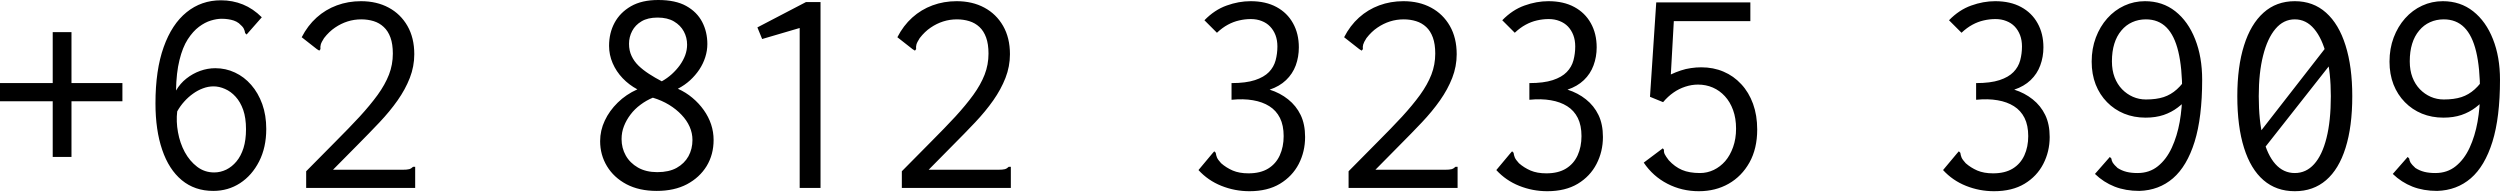
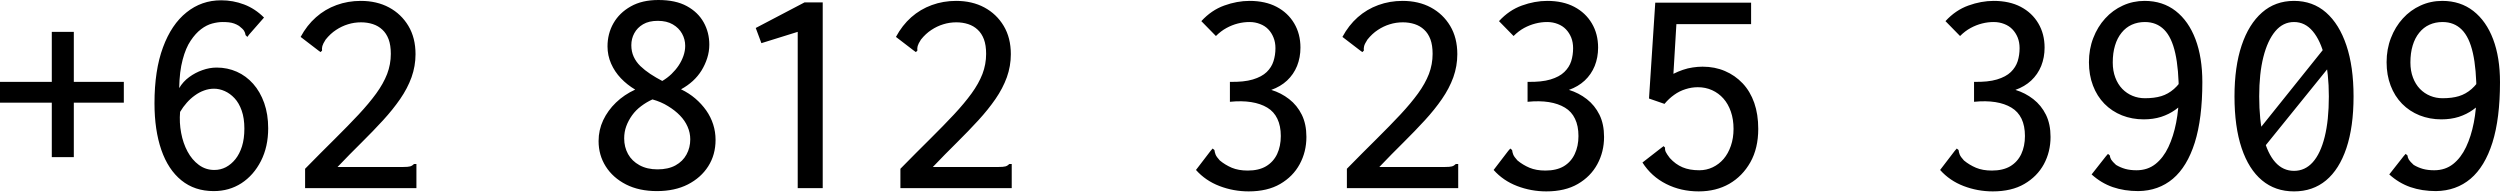
- <svg xmlns="http://www.w3.org/2000/svg" viewBox="0 11.4 419.7 32.1" data-asc="0.859" width="419.7" height="32.1">
+ <svg xmlns="http://www.w3.org/2000/svg" viewBox="0 11.35 419.95 32.15" data-asc="0.859" width="419.95" height="32.15">
  <defs />
  <g fill="#000000">
    <g transform="translate(0, 0)">
-       <path d="M8.85 37.75L8.85 28.40L0 28.40L0 25.35L8.85 25.35L8.85 16.80L12 16.80L12 25.35L20.55 25.35L20.55 28.40L12 28.40L12 37.75L8.85 37.75ZM35.80 43.45Q32.70 43.45 30.52 41.65Q28.35 39.85 27.23 36.55Q26.10 33.25 26.10 28.75Q26.10 23.15 27.48 19.30Q28.85 15.45 31.33 13.45Q33.80 11.45 37.10 11.45Q39.05 11.45 40.78 12.15Q42.50 12.85 43.95 14.30L41.75 16.80L41.40 17.20L41.15 16.95Q41.10 16.55 40.92 16.20Q40.75 15.85 40.10 15.30Q39.70 15 39.25 14.85Q38.80 14.70 38.30 14.63Q37.80 14.55 37.20 14.55Q36.40 14.55 35.40 14.85Q34.40 15.15 33.40 15.90Q32.40 16.65 31.52 18Q30.65 19.35 30.13 21.48Q29.60 23.60 29.55 26.60Q30.25 25.40 31.30 24.58Q32.35 23.75 33.60 23.30Q34.85 22.85 36.15 22.85Q37.90 22.85 39.45 23.58Q41 24.30 42.17 25.65Q43.35 27 44.03 28.88Q44.70 30.75 44.70 33.05Q44.70 36.15 43.50 38.50Q42.30 40.85 40.30 42.15Q38.30 43.45 35.80 43.45L35.80 43.45M35.95 40.35Q37 40.35 37.98 39.88Q38.95 39.40 39.70 38.50Q40.45 37.60 40.88 36.25Q41.30 34.90 41.30 33.10Q41.30 31.20 40.83 29.85Q40.35 28.50 39.55 27.63Q38.75 26.75 37.77 26.33Q36.80 25.90 35.85 25.90Q34.95 25.90 34.08 26.23Q33.20 26.55 32.40 27.13Q31.60 27.70 30.93 28.45Q30.25 29.20 29.75 30.10Q29.55 31.80 29.88 33.60Q30.20 35.40 31.02 36.93Q31.85 38.45 33.10 39.40Q34.35 40.35 35.95 40.35L35.95 40.35ZM51.40 40.15Q54.10 37.40 56.35 35.15Q58.60 32.90 60.38 30.98Q62.15 29.05 63.40 27.33Q64.65 25.60 65.30 23.93Q65.95 22.25 65.95 20.40Q65.95 18.80 65.55 17.70Q65.15 16.60 64.42 15.93Q63.70 15.25 62.73 14.95Q61.75 14.65 60.65 14.65Q59.45 14.65 58.35 15Q57.25 15.35 56.25 16.03Q55.25 16.70 54.40 17.80Q53.95 18.50 53.85 18.88Q53.75 19.25 53.80 19.65L53.60 19.90L53.20 19.65L50.65 17.65Q51.65 15.70 53.15 14.35Q54.65 13 56.55 12.30Q58.45 11.60 60.60 11.60Q63.25 11.60 65.25 12.68Q67.25 13.75 68.40 15.75Q69.55 17.75 69.55 20.50Q69.55 22.55 68.80 24.48Q68.05 26.40 66.75 28.25Q65.45 30.10 63.70 31.95Q61.95 33.80 59.98 35.78Q58 37.75 55.90 39.90L67.50 39.90Q68.35 39.90 68.70 39.80Q69.05 39.70 69.35 39.40L69.70 39.40L69.70 39.90L69.70 42.95L51.40 42.95L51.40 40.15ZM110.25 43.45Q107.30 43.45 105.17 42.33Q103.05 41.20 101.90 39.30Q100.75 37.40 100.75 35.10Q100.75 33.30 101.53 31.65Q102.30 30 103.70 28.63Q105.10 27.25 107 26.40Q105.60 25.65 104.53 24.53Q103.45 23.40 102.85 22Q102.25 20.60 102.25 19.10Q102.25 16.95 103.17 15.23Q104.10 13.50 105.92 12.45Q107.75 11.40 110.50 11.40Q113.40 11.40 115.20 12.40Q117 13.40 117.88 15.08Q118.75 16.75 118.75 18.80Q118.75 19.90 118.40 21Q118.05 22.10 117.40 23.08Q116.75 24.05 115.85 24.88Q114.95 25.70 113.80 26.30Q115.15 26.90 116.25 27.83Q117.35 28.75 118.15 29.88Q118.95 31 119.38 32.28Q119.80 33.55 119.80 34.90Q119.80 37.35 118.63 39.28Q117.45 41.20 115.33 42.33Q113.20 43.45 110.25 43.45M110.35 40.30Q112.30 40.30 113.60 39.58Q114.90 38.85 115.58 37.63Q116.25 36.40 116.25 34.90Q116.25 33.75 115.78 32.68Q115.30 31.60 114.42 30.68Q113.55 29.75 112.33 29Q111.10 28.25 109.60 27.80Q108.50 28.25 107.53 28.98Q106.55 29.70 105.85 30.63Q105.15 31.55 104.75 32.58Q104.35 33.60 104.35 34.75Q104.35 36.25 105.05 37.50Q105.75 38.75 107.10 39.53Q108.45 40.30 110.35 40.30M111.10 25.05Q112 24.55 112.78 23.85Q113.55 23.15 114.13 22.35Q114.70 21.55 115.03 20.68Q115.35 19.80 115.35 18.90Q115.35 17.70 114.80 16.68Q114.25 15.65 113.15 15Q112.05 14.35 110.40 14.35Q108.75 14.35 107.70 14.98Q106.65 15.60 106.13 16.60Q105.60 17.60 105.60 18.75Q105.60 19.90 106.03 20.80Q106.45 21.70 107.20 22.43Q107.95 23.15 108.95 23.80Q109.95 24.45 111.10 25.05ZM134.25 42.95L134.25 16.10L127.95 17.95L127.15 16L135.30 11.75L137.75 11.75L137.75 42.95L134.25 42.95ZM151.40 40.15Q154.10 37.40 156.35 35.15Q158.60 32.90 160.38 30.98Q162.15 29.05 163.40 27.33Q164.65 25.60 165.30 23.93Q165.95 22.25 165.95 20.40Q165.95 18.80 165.55 17.70Q165.15 16.60 164.43 15.93Q163.70 15.25 162.72 14.95Q161.75 14.65 160.65 14.65Q159.45 14.65 158.35 15Q157.25 15.35 156.25 16.03Q155.25 16.70 154.40 17.80Q153.95 18.50 153.85 18.88Q153.75 19.25 153.80 19.65L153.60 19.90L153.20 19.65L150.65 17.65Q151.65 15.70 153.15 14.35Q154.65 13 156.55 12.30Q158.45 11.60 160.60 11.60Q163.25 11.60 165.25 12.68Q167.25 13.75 168.40 15.75Q169.55 17.75 169.55 20.50Q169.55 22.55 168.80 24.48Q168.05 26.40 166.75 28.25Q165.45 30.10 163.70 31.95Q161.95 33.80 159.97 35.78Q158 37.75 155.90 39.90L167.50 39.90Q168.35 39.90 168.70 39.80Q169.05 39.70 169.35 39.40L169.70 39.40L169.70 39.90L169.70 42.95L151.40 42.95L151.40 40.15ZM209.75 43.50Q207.30 43.50 205.05 42.60Q202.80 41.70 201.20 39.95L203.50 37.20L203.85 36.80L204.10 37.05Q204.15 37.45 204.30 37.83Q204.45 38.20 205 38.80Q205.85 39.55 206.95 40.03Q208.05 40.50 209.60 40.50Q211.60 40.50 212.90 39.70Q214.20 38.90 214.85 37.48Q215.50 36.05 215.50 34.25Q215.50 32.45 214.88 31.20Q214.25 29.95 213.10 29.23Q211.95 28.50 210.35 28.23Q208.75 27.95 206.75 28.15L206.75 25.35Q209.15 25.35 210.68 24.85Q212.20 24.35 213.03 23.50Q213.85 22.65 214.15 21.53Q214.45 20.40 214.45 19.20Q214.45 18.15 214.13 17.30Q213.80 16.45 213.22 15.85Q212.65 15.25 211.82 14.93Q211 14.60 210 14.60Q209 14.60 208.03 14.83Q207.05 15.05 206.13 15.55Q205.20 16.05 204.30 16.90L202.20 14.80Q203.90 13.05 205.93 12.33Q207.95 11.60 209.95 11.60Q212.50 11.60 214.30 12.58Q216.10 13.55 217.07 15.30Q218.05 17.05 218.05 19.35Q218.05 20.95 217.53 22.38Q217 23.80 215.90 24.85Q214.80 25.90 213.15 26.45Q214.90 27 216.25 28.08Q217.60 29.15 218.35 30.70Q219.10 32.25 219.10 34.40Q219.10 36.85 218.03 38.93Q216.95 41 214.88 42.25Q212.80 43.50 209.75 43.50L209.75 43.50ZM226.40 40.15Q229.10 37.40 231.35 35.15Q233.60 32.90 235.38 30.98Q237.15 29.05 238.40 27.33Q239.65 25.60 240.30 23.93Q240.95 22.25 240.95 20.40Q240.95 18.80 240.55 17.70Q240.15 16.60 239.43 15.93Q238.70 15.25 237.72 14.95Q236.75 14.65 235.65 14.65Q234.45 14.65 233.35 15Q232.25 15.35 231.25 16.03Q230.25 16.70 229.40 17.80Q228.95 18.50 228.85 18.88Q228.75 19.25 228.80 19.65L228.60 19.90L228.20 19.65L225.65 17.65Q226.65 15.70 228.15 14.35Q229.65 13 231.55 12.30Q233.45 11.60 235.60 11.60Q238.25 11.60 240.25 12.68Q242.25 13.75 243.40 15.75Q244.55 17.75 244.55 20.50Q244.55 22.55 243.80 24.48Q243.05 26.40 241.75 28.25Q240.45 30.10 238.70 31.95Q236.95 33.80 234.97 35.78Q233 37.75 230.90 39.90L242.50 39.90Q243.35 39.90 243.70 39.80Q244.05 39.70 244.35 39.40L244.70 39.40L244.70 39.90L244.70 42.95L226.40 42.95L226.40 40.15ZM259.75 43.50Q257.30 43.50 255.05 42.60Q252.80 41.70 251.20 39.95L253.50 37.20L253.85 36.80L254.10 37.05Q254.15 37.45 254.30 37.83Q254.45 38.20 255 38.80Q255.85 39.55 256.95 40.03Q258.05 40.50 259.60 40.50Q261.60 40.50 262.90 39.70Q264.20 38.90 264.85 37.48Q265.50 36.05 265.50 34.25Q265.50 32.45 264.88 31.20Q264.25 29.95 263.10 29.23Q261.95 28.50 260.35 28.23Q258.75 27.95 256.75 28.15L256.75 25.35Q259.15 25.35 260.68 24.85Q262.20 24.35 263.02 23.50Q263.85 22.65 264.15 21.53Q264.45 20.40 264.45 19.20Q264.45 18.15 264.13 17.30Q263.80 16.45 263.23 15.85Q262.65 15.25 261.82 14.93Q261 14.60 260 14.60Q259 14.60 258.02 14.83Q257.05 15.05 256.13 15.55Q255.20 16.05 254.30 16.90L252.20 14.80Q253.90 13.05 255.93 12.33Q257.95 11.60 259.95 11.60Q262.50 11.60 264.30 12.58Q266.10 13.55 267.07 15.30Q268.05 17.05 268.05 19.35Q268.05 20.95 267.52 22.38Q267 23.80 265.90 24.85Q264.80 25.90 263.15 26.45Q264.90 27 266.25 28.08Q267.60 29.15 268.35 30.70Q269.10 32.25 269.10 34.40Q269.10 36.85 268.02 38.93Q266.95 41 264.88 42.25Q262.80 43.50 259.75 43.50L259.75 43.50ZM285.20 43.50Q282.35 43.50 279.93 42.25Q277.50 41 275.95 38.70L278.75 36.60L279.15 36.30L279.35 36.55Q279.30 36.95 279.48 37.30Q279.65 37.65 280.15 38.30Q281.15 39.40 282.38 39.93Q283.60 40.45 285.40 40.45Q286.60 40.45 287.70 39.93Q288.80 39.40 289.63 38.45Q290.45 37.50 290.95 36.10Q291.45 34.70 291.45 33Q291.45 31.25 290.95 29.88Q290.45 28.50 289.57 27.55Q288.70 26.60 287.55 26.10Q286.40 25.60 285.05 25.60Q284 25.60 282.93 25.95Q281.85 26.30 280.93 26.95Q280 27.60 279.20 28.55L277 27.65L278.05 11.80L293.85 11.80L293.85 14.95L281 14.95L280.50 23.90Q281.35 23.50 282.18 23.23Q283 22.95 283.88 22.83Q284.75 22.70 285.60 22.70Q287.65 22.70 289.35 23.43Q291.05 24.15 292.32 25.53Q293.60 26.90 294.30 28.83Q295 30.75 295 33.15Q295 36.35 293.70 38.68Q292.40 41 290.20 42.25Q288 43.50 285.20 43.50L285.20 43.50ZM334.75 43.50Q332.30 43.50 330.05 42.60Q327.80 41.70 326.20 39.95L328.50 37.20L328.85 36.80L329.10 37.05Q329.15 37.45 329.30 37.83Q329.45 38.20 330 38.80Q330.85 39.55 331.95 40.03Q333.05 40.50 334.60 40.50Q336.60 40.50 337.90 39.70Q339.20 38.90 339.85 37.48Q340.50 36.05 340.50 34.25Q340.50 32.45 339.88 31.20Q339.25 29.95 338.10 29.23Q336.95 28.50 335.35 28.23Q333.75 27.95 331.75 28.15L331.75 25.35Q334.15 25.35 335.68 24.85Q337.20 24.35 338.02 23.50Q338.85 22.65 339.15 21.53Q339.45 20.40 339.45 19.20Q339.45 18.15 339.13 17.30Q338.80 16.45 338.23 15.85Q337.65 15.25 336.82 14.93Q336 14.60 335 14.60Q334 14.60 333.02 14.83Q332.05 15.05 331.13 15.55Q330.20 16.05 329.30 16.90L327.20 14.80Q328.90 13.05 330.93 12.33Q332.95 11.60 334.95 11.60Q337.50 11.60 339.30 12.58Q341.10 13.55 342.07 15.30Q343.05 17.05 343.05 19.35Q343.05 20.95 342.52 22.38Q342 23.80 340.90 24.85Q339.80 25.90 338.15 26.45Q339.90 27 341.25 28.08Q342.60 29.15 343.35 30.70Q344.10 32.25 344.10 34.40Q344.10 36.85 343.02 38.93Q341.95 41 339.88 42.25Q337.80 43.50 334.75 43.50L334.75 43.50ZM359.15 43.45Q356.85 43.45 355 42.73Q353.15 42 351.70 40.60L353.85 38.15L354.20 37.75L354.45 38Q354.50 38.40 354.70 38.73Q354.90 39.05 355.50 39.60Q356.20 40.05 357 40.25Q357.80 40.45 358.85 40.45Q360.85 40.45 362.27 39.30Q363.70 38.15 364.60 36.20Q365.50 34.25 365.93 31.85Q366.35 29.45 366.35 26.95Q366.35 22.80 365.70 20.08Q365.05 17.35 363.70 16Q362.35 14.65 360.25 14.65Q359 14.65 357.95 15.13Q356.90 15.60 356.13 16.53Q355.35 17.45 354.95 18.75Q354.55 20.05 354.55 21.70Q354.55 23.20 355 24.38Q355.45 25.55 356.25 26.38Q357.05 27.20 358.07 27.65Q359.10 28.10 360.25 28.10Q362 28.10 363.23 27.70Q364.45 27.30 365.45 26.40Q366.45 25.50 367.35 24.05L367.60 27.60Q366.65 28.65 365.60 29.45Q364.55 30.25 363.23 30.70Q361.90 31.15 360.20 31.15Q358.25 31.15 356.60 30.48Q354.95 29.80 353.73 28.55Q352.50 27.30 351.82 25.58Q351.15 23.85 351.15 21.75Q351.15 19.55 351.85 17.70Q352.55 15.85 353.77 14.48Q355 13.10 356.63 12.35Q358.25 11.60 360.10 11.60Q363.05 11.60 365.20 13.30Q367.35 15 368.52 17.98Q369.70 20.95 369.70 24.80Q369.70 31.10 368.43 35.20Q367.15 39.30 364.80 41.33Q362.45 43.35 359.15 43.45L359.15 43.45ZM378.10 35.25L391.45 18.10L392.60 20.45L379.25 37.40L378.10 35.25M385.25 43.50Q382.15 43.50 380 41.65Q377.85 39.80 376.73 36.23Q375.60 32.65 375.60 27.55Q375.60 22.60 376.73 19.03Q377.85 15.45 380 13.53Q382.15 11.60 385.25 11.60Q388.35 11.60 390.50 13.53Q392.65 15.45 393.77 19.03Q394.90 22.60 394.90 27.55Q394.90 32.65 393.77 36.23Q392.65 39.80 390.50 41.65Q388.35 43.50 385.25 43.50M385.25 40.45Q387.15 40.45 388.50 38.95Q389.85 37.45 390.57 34.58Q391.30 31.70 391.30 27.55Q391.30 23.60 390.57 20.73Q389.85 17.85 388.50 16.25Q387.15 14.65 385.25 14.65Q383.35 14.65 382 16.25Q380.65 17.85 379.93 20.73Q379.20 23.60 379.20 27.55Q379.20 31.70 379.93 34.58Q380.65 37.45 382 38.95Q383.35 40.45 385.25 40.45ZM409.15 43.45Q406.85 43.45 405 42.73Q403.15 42 401.70 40.60L403.85 38.15L404.20 37.75L404.45 38Q404.50 38.40 404.70 38.73Q404.90 39.05 405.50 39.60Q406.20 40.05 407 40.25Q407.80 40.45 408.85 40.45Q410.85 40.45 412.27 39.30Q413.70 38.15 414.60 36.20Q415.50 34.25 415.93 31.85Q416.35 29.45 416.35 26.95Q416.35 22.80 415.70 20.08Q415.05 17.35 413.70 16Q412.35 14.65 410.25 14.65Q409 14.65 407.95 15.13Q406.90 15.60 406.13 16.53Q405.35 17.45 404.95 18.75Q404.55 20.05 404.55 21.70Q404.55 23.20 405 24.38Q405.45 25.55 406.25 26.38Q407.05 27.20 408.07 27.65Q409.10 28.10 410.25 28.10Q412 28.10 413.23 27.70Q414.45 27.30 415.45 26.40Q416.45 25.50 417.35 24.05L417.60 27.60Q416.65 28.65 415.60 29.45Q414.55 30.25 413.23 30.70Q411.90 31.15 410.20 31.15Q408.25 31.15 406.60 30.48Q404.95 29.80 403.73 28.55Q402.50 27.30 401.82 25.58Q401.15 23.85 401.15 21.75Q401.15 19.55 401.85 17.70Q402.55 15.85 403.77 14.48Q405 13.10 406.63 12.35Q408.25 11.60 410.10 11.60Q413.05 11.60 415.20 13.30Q417.35 15 418.52 17.98Q419.70 20.95 419.70 24.80Q419.70 31.10 418.43 35.20Q417.15 39.30 414.80 41.33Q412.45 43.35 409.15 43.45L409.15 43.45Z" />
+       <path d="M8.70 37.75L8.70 28.60L0 28.60L0 25.10L8.70 25.10L8.70 16.70L12.40 16.70L12.40 25.10L20.80 25.10L20.80 28.60L12.40 28.60L12.40 37.75L8.70 37.75ZM35.90 43.45Q32.70 43.45 30.48 41.65Q28.25 39.85 27.10 36.53Q25.95 33.20 25.95 28.70Q25.95 23.15 27.38 19.30Q28.80 15.45 31.33 13.43Q33.85 11.40 37.15 11.40Q39.15 11.40 41 12.10Q42.85 12.80 44.35 14.30L41.85 17.15L41.55 17.55L41.25 17.25Q41.20 16.85 41 16.53Q40.80 16.20 40.15 15.70Q39.75 15.45 39.33 15.30Q38.90 15.15 38.43 15.10Q37.95 15.05 37.40 15.05Q36.60 15.05 35.65 15.30Q34.70 15.55 33.78 16.25Q32.85 16.95 32.03 18.18Q31.20 19.40 30.68 21.38Q30.15 23.35 30.10 26.15Q30.75 25.05 31.78 24.30Q32.80 23.55 34 23.13Q35.20 22.70 36.40 22.70Q38.20 22.70 39.78 23.40Q41.35 24.10 42.53 25.43Q43.70 26.75 44.38 28.65Q45.05 30.55 45.05 32.90Q45.05 36 43.83 38.40Q42.60 40.80 40.55 42.13Q38.50 43.45 35.90 43.45L35.90 43.45M36 39.90Q37.05 39.90 37.95 39.43Q38.85 38.95 39.55 38.08Q40.25 37.20 40.65 35.93Q41.05 34.65 41.05 32.95Q41.05 31.20 40.60 29.93Q40.15 28.65 39.40 27.85Q38.65 27.05 37.75 26.65Q36.85 26.25 35.95 26.25Q35.10 26.25 34.28 26.55Q33.45 26.85 32.73 27.38Q32 27.90 31.38 28.60Q30.75 29.30 30.25 30.15Q30.10 31.95 30.43 33.68Q30.75 35.40 31.50 36.80Q32.25 38.20 33.40 39.05Q34.55 39.90 36 39.90L36 39.90ZM51.25 39.70Q54 36.90 56.25 34.68Q58.50 32.45 60.25 30.58Q62 28.70 63.20 27.05Q64.40 25.40 65.03 23.78Q65.65 22.15 65.65 20.40Q65.65 18.95 65.28 17.95Q64.90 16.95 64.22 16.33Q63.55 15.70 62.63 15.40Q61.70 15.10 60.65 15.10Q59.50 15.10 58.45 15.43Q57.40 15.75 56.45 16.38Q55.50 17 54.70 18Q54.25 18.70 54.15 19.08Q54.05 19.45 54.10 19.85L53.85 20.10L53.50 19.85L50.50 17.55Q51.55 15.60 53.08 14.25Q54.60 12.90 56.53 12.20Q58.45 11.50 60.60 11.50Q63.30 11.50 65.35 12.60Q67.40 13.70 68.60 15.70Q69.80 17.70 69.80 20.45Q69.80 22.45 69.13 24.33Q68.45 26.20 67.22 27.98Q66 29.75 64.35 31.55Q62.70 33.35 60.75 35.28Q58.80 37.20 56.70 39.40L67.70 39.40Q68.55 39.40 68.90 39.30Q69.25 39.20 69.55 38.90L69.95 38.90L69.95 39.40L69.95 42.95L51.25 42.95L51.25 39.70ZM110.35 43.45Q107.35 43.45 105.15 42.33Q102.95 41.20 101.75 39.30Q100.55 37.40 100.55 35.05Q100.55 33.20 101.32 31.55Q102.10 29.90 103.47 28.58Q104.85 27.25 106.70 26.40Q105.35 25.60 104.30 24.50Q103.25 23.40 102.65 22.03Q102.05 20.65 102.05 19.15Q102.05 17 103.05 15.25Q104.05 13.50 105.95 12.43Q107.85 11.35 110.60 11.35Q113.50 11.35 115.38 12.38Q117.25 13.40 118.20 15.10Q119.15 16.80 119.15 18.85Q119.15 20 118.80 21.10Q118.45 22.20 117.85 23.18Q117.25 24.15 116.38 24.95Q115.50 25.75 114.40 26.35Q115.75 27 116.80 27.90Q117.85 28.80 118.63 29.90Q119.40 31 119.80 32.25Q120.20 33.50 120.20 34.85Q120.20 37.35 118.97 39.28Q117.75 41.20 115.55 42.33Q113.35 43.45 110.35 43.45M110.45 39.80Q112.25 39.80 113.47 39.13Q114.70 38.45 115.32 37.30Q115.95 36.15 115.95 34.75Q115.95 33.65 115.50 32.63Q115.05 31.60 114.22 30.75Q113.40 29.90 112.22 29.18Q111.05 28.45 109.60 28.05Q108.60 28.50 107.70 29.18Q106.80 29.85 106.17 30.73Q105.55 31.60 105.20 32.55Q104.85 33.50 104.85 34.60Q104.85 36.05 105.50 37.23Q106.15 38.40 107.42 39.10Q108.70 39.80 110.45 39.80M111.25 24.95Q112.10 24.45 112.80 23.78Q113.50 23.10 114 22.35Q114.50 21.60 114.80 20.75Q115.10 19.90 115.10 19.05Q115.10 17.95 114.57 17Q114.05 16.05 113.02 15.45Q112 14.85 110.50 14.85Q109 14.85 108.02 15.43Q107.05 16 106.55 16.93Q106.05 17.85 106.05 18.95Q106.05 20 106.45 20.88Q106.85 21.75 107.57 22.45Q108.30 23.15 109.25 23.78Q110.20 24.40 111.25 24.95ZM134 42.95L134 16.70L127.90 18.60L126.95 16.05L135.15 11.75L138.20 11.75L138.20 42.95L134 42.95ZM151.25 39.70Q154 36.90 156.25 34.68Q158.50 32.45 160.25 30.58Q162 28.70 163.20 27.05Q164.40 25.40 165.03 23.78Q165.65 22.15 165.65 20.40Q165.65 18.95 165.28 17.95Q164.90 16.95 164.22 16.33Q163.55 15.70 162.63 15.40Q161.70 15.10 160.65 15.10Q159.50 15.10 158.45 15.43Q157.40 15.75 156.45 16.38Q155.50 17 154.70 18Q154.25 18.70 154.15 19.08Q154.05 19.45 154.10 19.85L153.85 20.10L153.50 19.85L150.50 17.55Q151.55 15.60 153.07 14.25Q154.60 12.90 156.53 12.20Q158.45 11.50 160.60 11.50Q163.30 11.50 165.35 12.60Q167.40 13.70 168.60 15.70Q169.80 17.70 169.80 20.45Q169.80 22.45 169.13 24.33Q168.45 26.20 167.22 27.98Q166 29.75 164.35 31.55Q162.70 33.35 160.75 35.28Q158.80 37.20 156.70 39.40L167.70 39.40Q168.55 39.40 168.90 39.30Q169.25 39.20 169.55 38.90L169.95 38.90L169.95 39.40L169.95 42.95L151.25 42.95L151.25 39.70ZM209.75 43.50Q207.20 43.50 204.85 42.60Q202.50 41.70 200.90 39.90L203.35 36.70L203.70 36.30L204 36.55Q204.05 36.95 204.20 37.33Q204.35 37.70 204.90 38.30Q205.80 39.05 206.92 39.53Q208.05 40 209.60 40Q211.45 40 212.67 39.28Q213.90 38.55 214.53 37.23Q215.15 35.90 215.15 34.20Q215.15 32.50 214.57 31.30Q214 30.10 212.88 29.43Q211.75 28.75 210.17 28.50Q208.60 28.25 206.60 28.45L206.60 25.10Q208.95 25.15 210.45 24.70Q211.95 24.25 212.78 23.45Q213.60 22.65 213.92 21.63Q214.25 20.60 214.25 19.45Q214.25 18.45 213.92 17.65Q213.60 16.85 213.05 16.28Q212.50 15.70 211.67 15.38Q210.85 15.05 209.90 15.05Q208.90 15.05 207.92 15.30Q206.95 15.55 206.03 16.05Q205.10 16.55 204.25 17.40L201.80 14.90Q203.50 13.05 205.65 12.28Q207.80 11.50 209.90 11.50Q212.55 11.50 214.45 12.50Q216.35 13.50 217.40 15.28Q218.45 17.05 218.45 19.35Q218.45 21 217.88 22.43Q217.30 23.85 216.20 24.88Q215.10 25.90 213.55 26.45Q215.20 26.95 216.55 28Q217.90 29.05 218.68 30.63Q219.45 32.20 219.45 34.35Q219.45 36.85 218.32 38.93Q217.20 41 215.05 42.25Q212.90 43.50 209.75 43.50L209.75 43.50ZM226.25 39.70Q229 36.90 231.25 34.68Q233.50 32.45 235.25 30.58Q237 28.70 238.20 27.05Q239.40 25.40 240.03 23.78Q240.65 22.15 240.65 20.40Q240.65 18.95 240.28 17.95Q239.90 16.95 239.22 16.33Q238.55 15.70 237.63 15.40Q236.70 15.10 235.65 15.10Q234.50 15.10 233.45 15.43Q232.40 15.75 231.45 16.38Q230.50 17 229.70 18Q229.25 18.70 229.15 19.08Q229.05 19.45 229.10 19.85L228.85 20.10L228.50 19.85L225.50 17.55Q226.55 15.60 228.07 14.25Q229.60 12.90 231.53 12.20Q233.45 11.50 235.60 11.50Q238.30 11.50 240.35 12.60Q242.40 13.70 243.60 15.70Q244.80 17.70 244.80 20.45Q244.80 22.45 244.13 24.33Q243.45 26.20 242.22 27.98Q241 29.75 239.35 31.55Q237.70 33.35 235.75 35.28Q233.80 37.20 231.70 39.40L242.70 39.40Q243.55 39.40 243.90 39.30Q244.25 39.20 244.55 38.90L244.95 38.90L244.95 39.40L244.95 42.95L226.25 42.95L226.25 39.70ZM259.75 43.50Q257.20 43.50 254.85 42.60Q252.50 41.70 250.90 39.90L253.35 36.70L253.70 36.30L254 36.55Q254.05 36.95 254.20 37.33Q254.35 37.70 254.90 38.30Q255.80 39.05 256.93 39.53Q258.05 40 259.60 40Q261.45 40 262.68 39.28Q263.90 38.55 264.52 37.23Q265.15 35.90 265.15 34.20Q265.15 32.50 264.57 31.30Q264 30.10 262.88 29.43Q261.75 28.75 260.18 28.50Q258.60 28.25 256.60 28.45L256.60 25.10Q258.95 25.15 260.45 24.70Q261.95 24.25 262.77 23.45Q263.60 22.65 263.93 21.63Q264.25 20.60 264.25 19.45Q264.25 18.45 263.93 17.65Q263.60 16.85 263.05 16.28Q262.50 15.70 261.68 15.38Q260.85 15.05 259.90 15.05Q258.90 15.05 257.93 15.30Q256.95 15.55 256.02 16.05Q255.10 16.55 254.25 17.40L251.80 14.90Q253.50 13.05 255.65 12.28Q257.80 11.50 259.90 11.50Q262.55 11.50 264.45 12.50Q266.35 13.50 267.40 15.28Q268.45 17.05 268.45 19.35Q268.45 21 267.88 22.43Q267.30 23.85 266.20 24.88Q265.10 25.90 263.55 26.45Q265.20 26.95 266.55 28Q267.90 29.05 268.68 30.63Q269.45 32.20 269.45 34.35Q269.45 36.85 268.32 38.93Q267.20 41 265.05 42.25Q262.90 43.50 259.75 43.50L259.75 43.50ZM285.35 43.50Q282.35 43.50 279.88 42.25Q277.40 41 275.90 38.65L279.05 36.20L279.45 35.90L279.70 36.15Q279.65 36.55 279.83 36.90Q280 37.25 280.50 37.90Q281.45 38.95 282.63 39.45Q283.80 39.95 285.45 39.95Q286.65 39.95 287.70 39.45Q288.75 38.95 289.53 38.05Q290.30 37.15 290.75 35.85Q291.20 34.55 291.20 33Q291.20 31.40 290.75 30.10Q290.30 28.80 289.50 27.90Q288.70 27 287.60 26.50Q286.50 26.00 285.20 26.00Q284.15 26.00 283.13 26.33Q282.10 26.65 281.23 27.28Q280.35 27.90 279.60 28.80L277 27.90L278.05 11.80L294.15 11.80L294.15 15.40L281.60 15.40L281.10 23.75Q281.90 23.35 282.70 23.08Q283.50 22.80 284.35 22.68Q285.20 22.55 286 22.55Q288.05 22.55 289.75 23.28Q291.45 24.00 292.73 25.35Q294 26.70 294.68 28.63Q295.35 30.55 295.35 33Q295.35 36.25 294.03 38.60Q292.70 40.95 290.48 42.23Q288.25 43.50 285.35 43.50L285.35 43.50ZM334.75 43.50Q332.20 43.50 329.85 42.60Q327.50 41.70 325.90 39.90L328.35 36.70L328.70 36.30L329 36.55Q329.05 36.95 329.20 37.33Q329.35 37.70 329.90 38.30Q330.80 39.05 331.93 39.53Q333.05 40 334.60 40Q336.45 40 337.68 39.28Q338.90 38.55 339.53 37.23Q340.15 35.90 340.15 34.20Q340.15 32.50 339.58 31.30Q339 30.10 337.88 29.43Q336.75 28.75 335.18 28.50Q333.60 28.25 331.60 28.45L331.60 25.10Q333.95 25.15 335.45 24.70Q336.95 24.25 337.78 23.45Q338.60 22.65 338.93 21.63Q339.25 20.60 339.25 19.45Q339.25 18.45 338.93 17.65Q338.60 16.85 338.05 16.28Q337.50 15.70 336.68 15.38Q335.85 15.05 334.90 15.05Q333.90 15.05 332.93 15.30Q331.95 15.55 331.03 16.05Q330.10 16.55 329.25 17.40L326.80 14.90Q328.50 13.05 330.65 12.28Q332.80 11.50 334.90 11.50Q337.55 11.50 339.45 12.50Q341.35 13.50 342.40 15.28Q343.45 17.05 343.45 19.35Q343.45 21 342.88 22.43Q342.30 23.85 341.20 24.88Q340.10 25.90 338.55 26.45Q340.20 26.95 341.55 28Q342.90 29.05 343.68 30.63Q344.45 32.20 344.45 34.35Q344.45 36.85 343.33 38.93Q342.20 41 340.05 42.25Q337.90 43.50 334.75 43.50L334.75 43.50ZM359.20 43.45Q356.85 43.45 354.90 42.78Q352.95 42.10 351.35 40.65L353.75 37.60L354.10 37.20L354.40 37.45Q354.45 37.85 354.65 38.18Q354.85 38.50 355.45 39.05Q356.20 39.50 357.03 39.73Q357.85 39.95 358.90 39.95Q360.75 39.95 362.08 38.90Q363.40 37.85 364.25 36.05Q365.10 34.25 365.55 31.95Q366 29.65 366 27.15Q366 22.95 365.40 20.28Q364.80 17.60 363.53 16.33Q362.25 15.05 360.30 15.05Q359.10 15.05 358.10 15.50Q357.10 15.95 356.38 16.85Q355.65 17.75 355.28 19Q354.90 20.25 354.90 21.85Q354.90 23.25 355.33 24.38Q355.75 25.50 356.50 26.28Q357.25 27.05 358.23 27.45Q359.20 27.85 360.30 27.85Q361.90 27.85 363.05 27.50Q364.20 27.15 365.18 26.30Q366.15 25.45 366.95 24.05L367.30 28.05Q366.45 29.05 365.40 29.80Q364.35 30.55 363.03 30.98Q361.70 31.40 360.10 31.40Q358.15 31.40 356.45 30.73Q354.75 30.05 353.50 28.78Q352.25 27.50 351.58 25.73Q350.90 23.95 350.90 21.80Q350.90 19.60 351.63 17.73Q352.35 15.85 353.63 14.45Q354.90 13.05 356.60 12.28Q358.30 11.50 360.25 11.50Q363.30 11.50 365.48 13.20Q367.65 14.90 368.80 17.95Q369.95 21 369.95 25.15Q369.95 31.25 368.68 35.30Q367.40 39.35 365 41.38Q362.60 43.40 359.20 43.45L359.20 43.45ZM378.20 34.70L391.55 18.05L392.65 20.85L379.30 37.35L378.20 34.70M385.35 43.50Q382.20 43.50 379.98 41.65Q377.75 39.80 376.55 36.23Q375.35 32.65 375.35 27.55Q375.35 22.55 376.55 18.98Q377.75 15.40 379.98 13.45Q382.20 11.50 385.35 11.50Q388.50 11.50 390.73 13.45Q392.95 15.40 394.15 18.98Q395.35 22.55 395.35 27.55Q395.35 32.65 394.15 36.23Q392.95 39.80 390.73 41.65Q388.50 43.50 385.35 43.50M385.35 40.05Q387.20 40.05 388.50 38.60Q389.80 37.15 390.50 34.35Q391.20 31.55 391.20 27.55Q391.20 23.70 390.50 20.93Q389.80 18.15 388.50 16.60Q387.20 15.05 385.35 15.05Q383.50 15.05 382.20 16.60Q380.90 18.15 380.20 20.93Q379.50 23.70 379.50 27.55Q379.50 31.55 380.20 34.35Q380.90 37.15 382.20 38.60Q383.50 40.05 385.35 40.05ZM409.20 43.45Q406.85 43.45 404.90 42.78Q402.95 42.10 401.35 40.65L403.75 37.60L404.10 37.20L404.40 37.45Q404.45 37.85 404.65 38.18Q404.85 38.50 405.45 39.05Q406.20 39.50 407.03 39.73Q407.85 39.95 408.90 39.95Q410.75 39.95 412.08 38.90Q413.40 37.85 414.25 36.05Q415.10 34.25 415.55 31.95Q416 29.65 416 27.15Q416 22.95 415.40 20.28Q414.80 17.60 413.53 16.33Q412.25 15.05 410.30 15.05Q409.10 15.05 408.10 15.50Q407.10 15.95 406.38 16.85Q405.65 17.75 405.28 19Q404.90 20.25 404.90 21.85Q404.90 23.25 405.33 24.38Q405.75 25.50 406.50 26.28Q407.25 27.05 408.23 27.45Q409.20 27.85 410.30 27.85Q411.90 27.85 413.05 27.50Q414.20 27.15 415.18 26.30Q416.15 25.45 416.95 24.05L417.30 28.05Q416.45 29.05 415.40 29.80Q414.35 30.55 413.03 30.98Q411.70 31.40 410.10 31.40Q408.15 31.40 406.45 30.73Q404.75 30.05 403.50 28.78Q402.25 27.50 401.58 25.73Q400.90 23.95 400.90 21.80Q400.90 19.60 401.63 17.73Q402.35 15.85 403.63 14.45Q404.90 13.05 406.60 12.28Q408.30 11.50 410.25 11.50Q413.30 11.50 415.48 13.20Q417.65 14.90 418.80 17.95Q419.95 21 419.95 25.15Q419.95 31.25 418.68 35.30Q417.40 39.35 415 41.38Q412.60 43.40 409.20 43.45L409.20 43.45Z" />
    </g>
  </g>
</svg>
